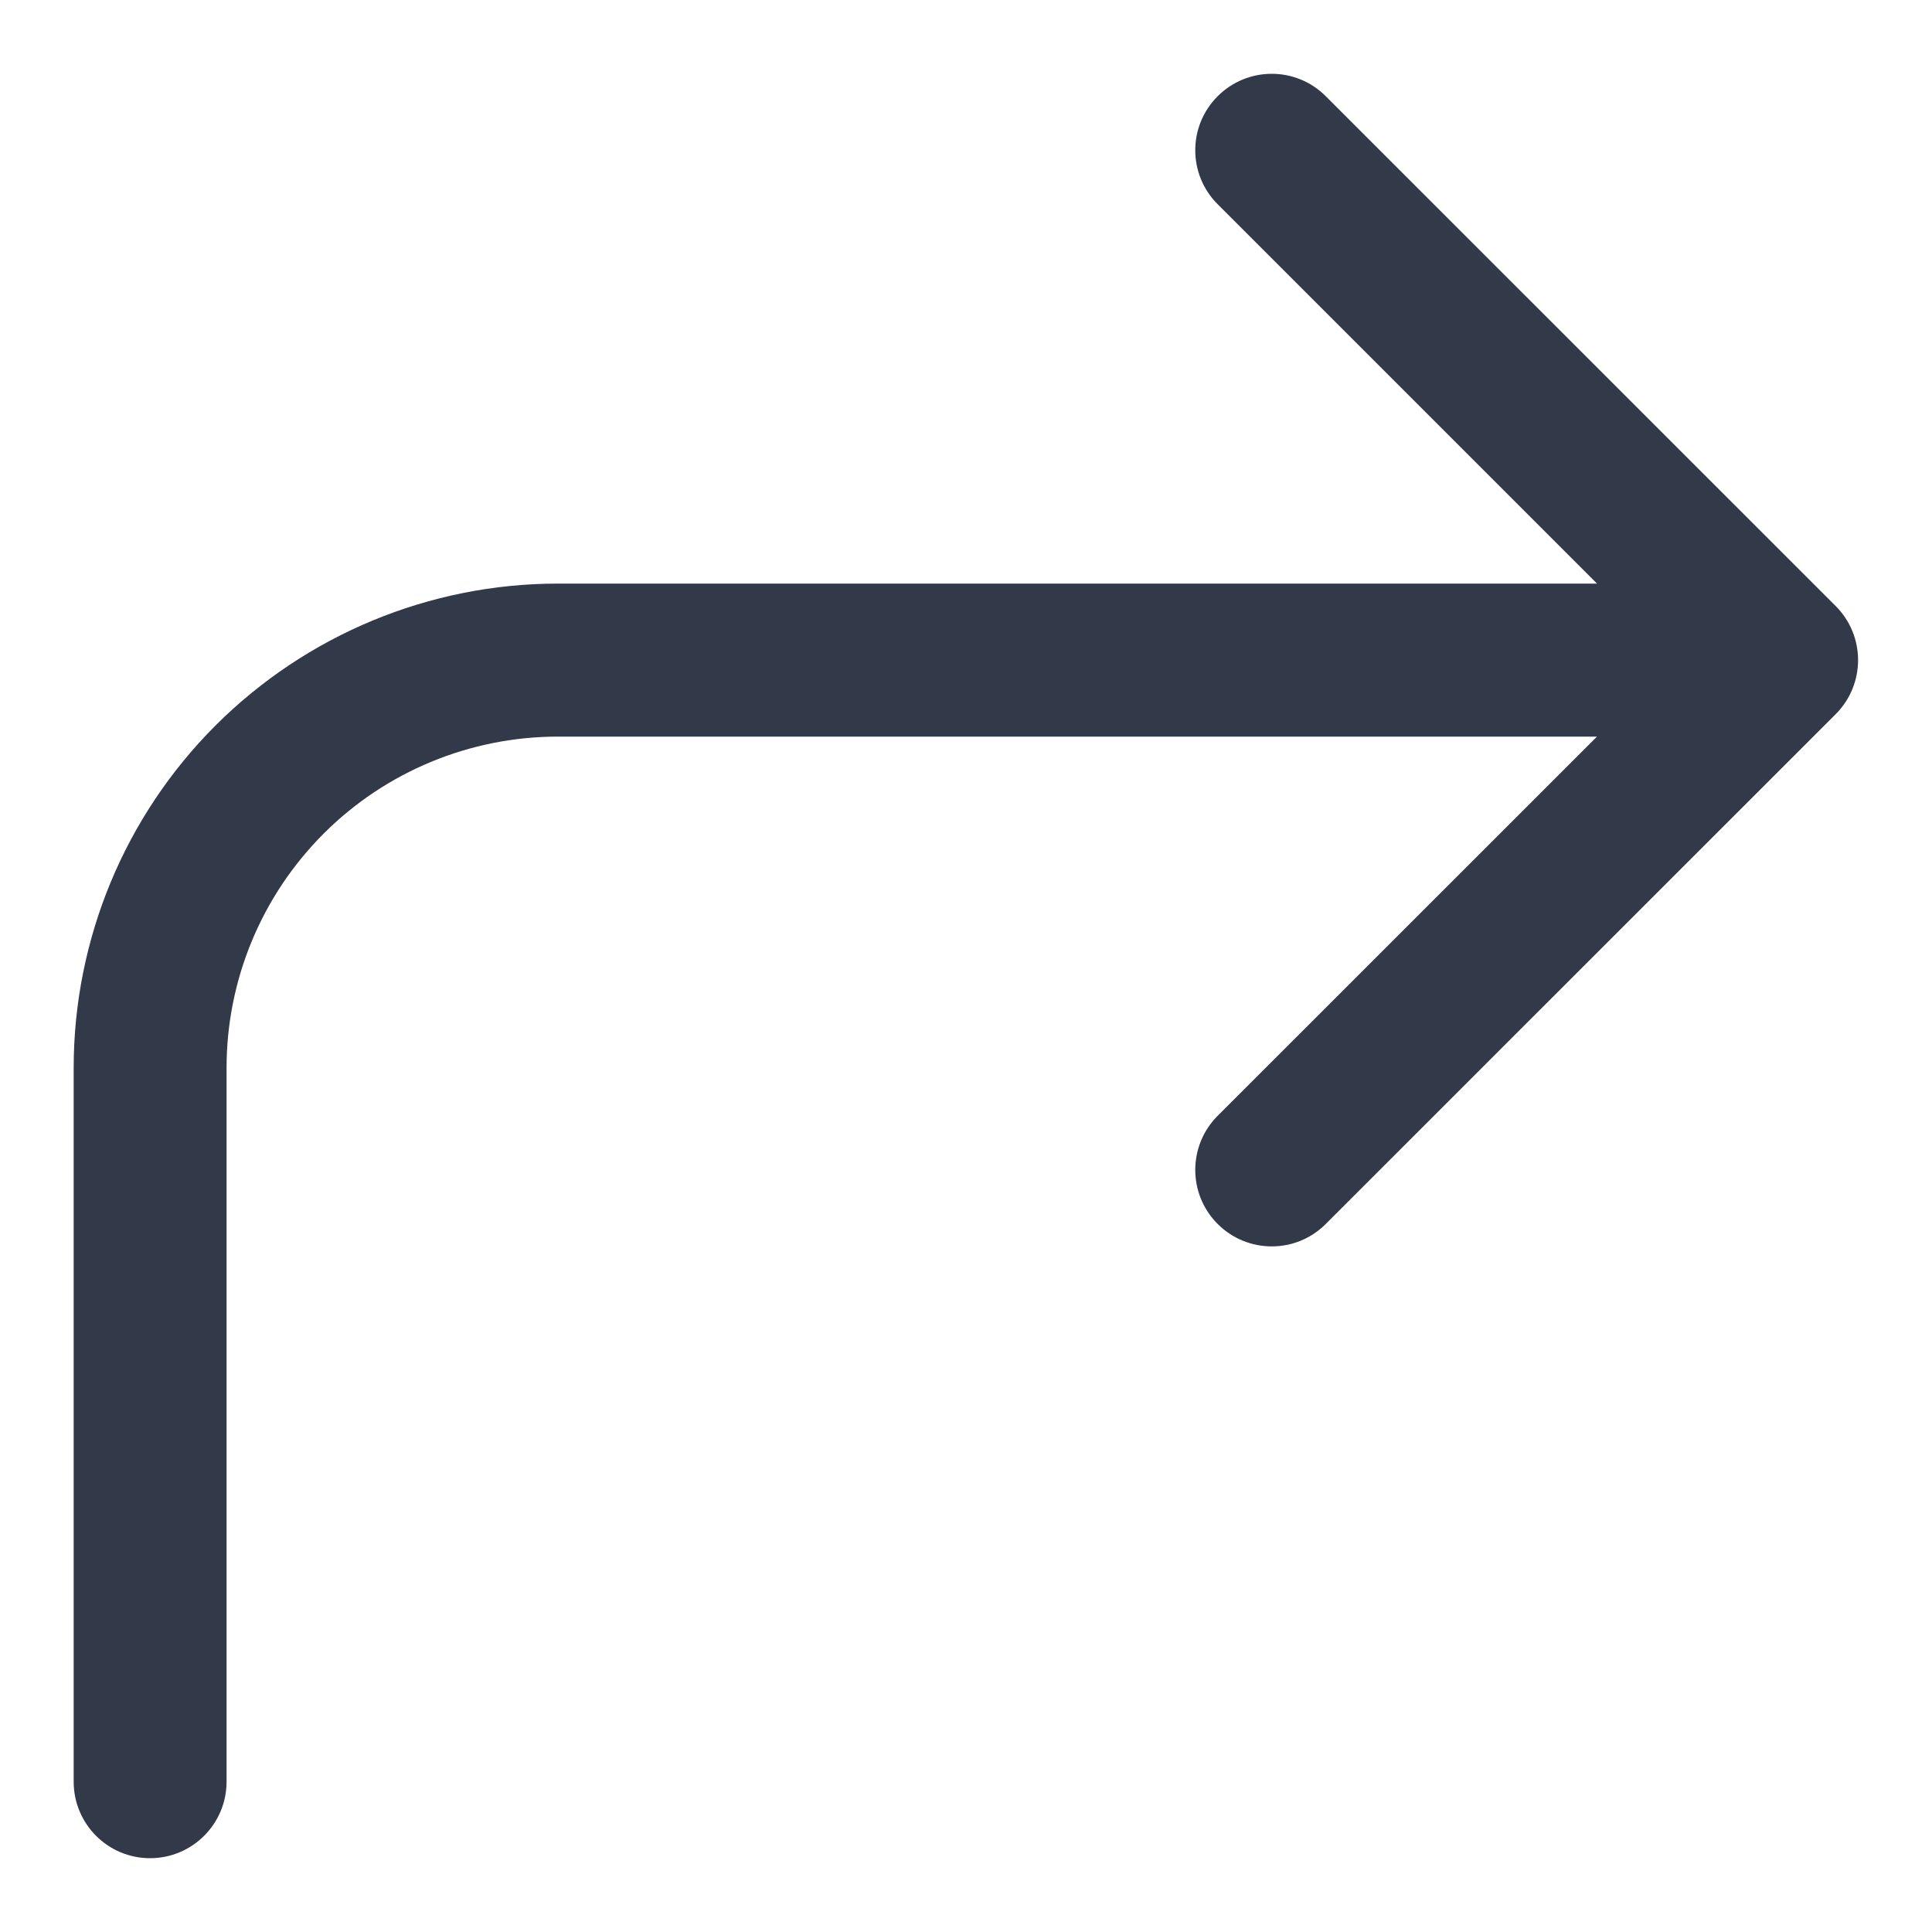
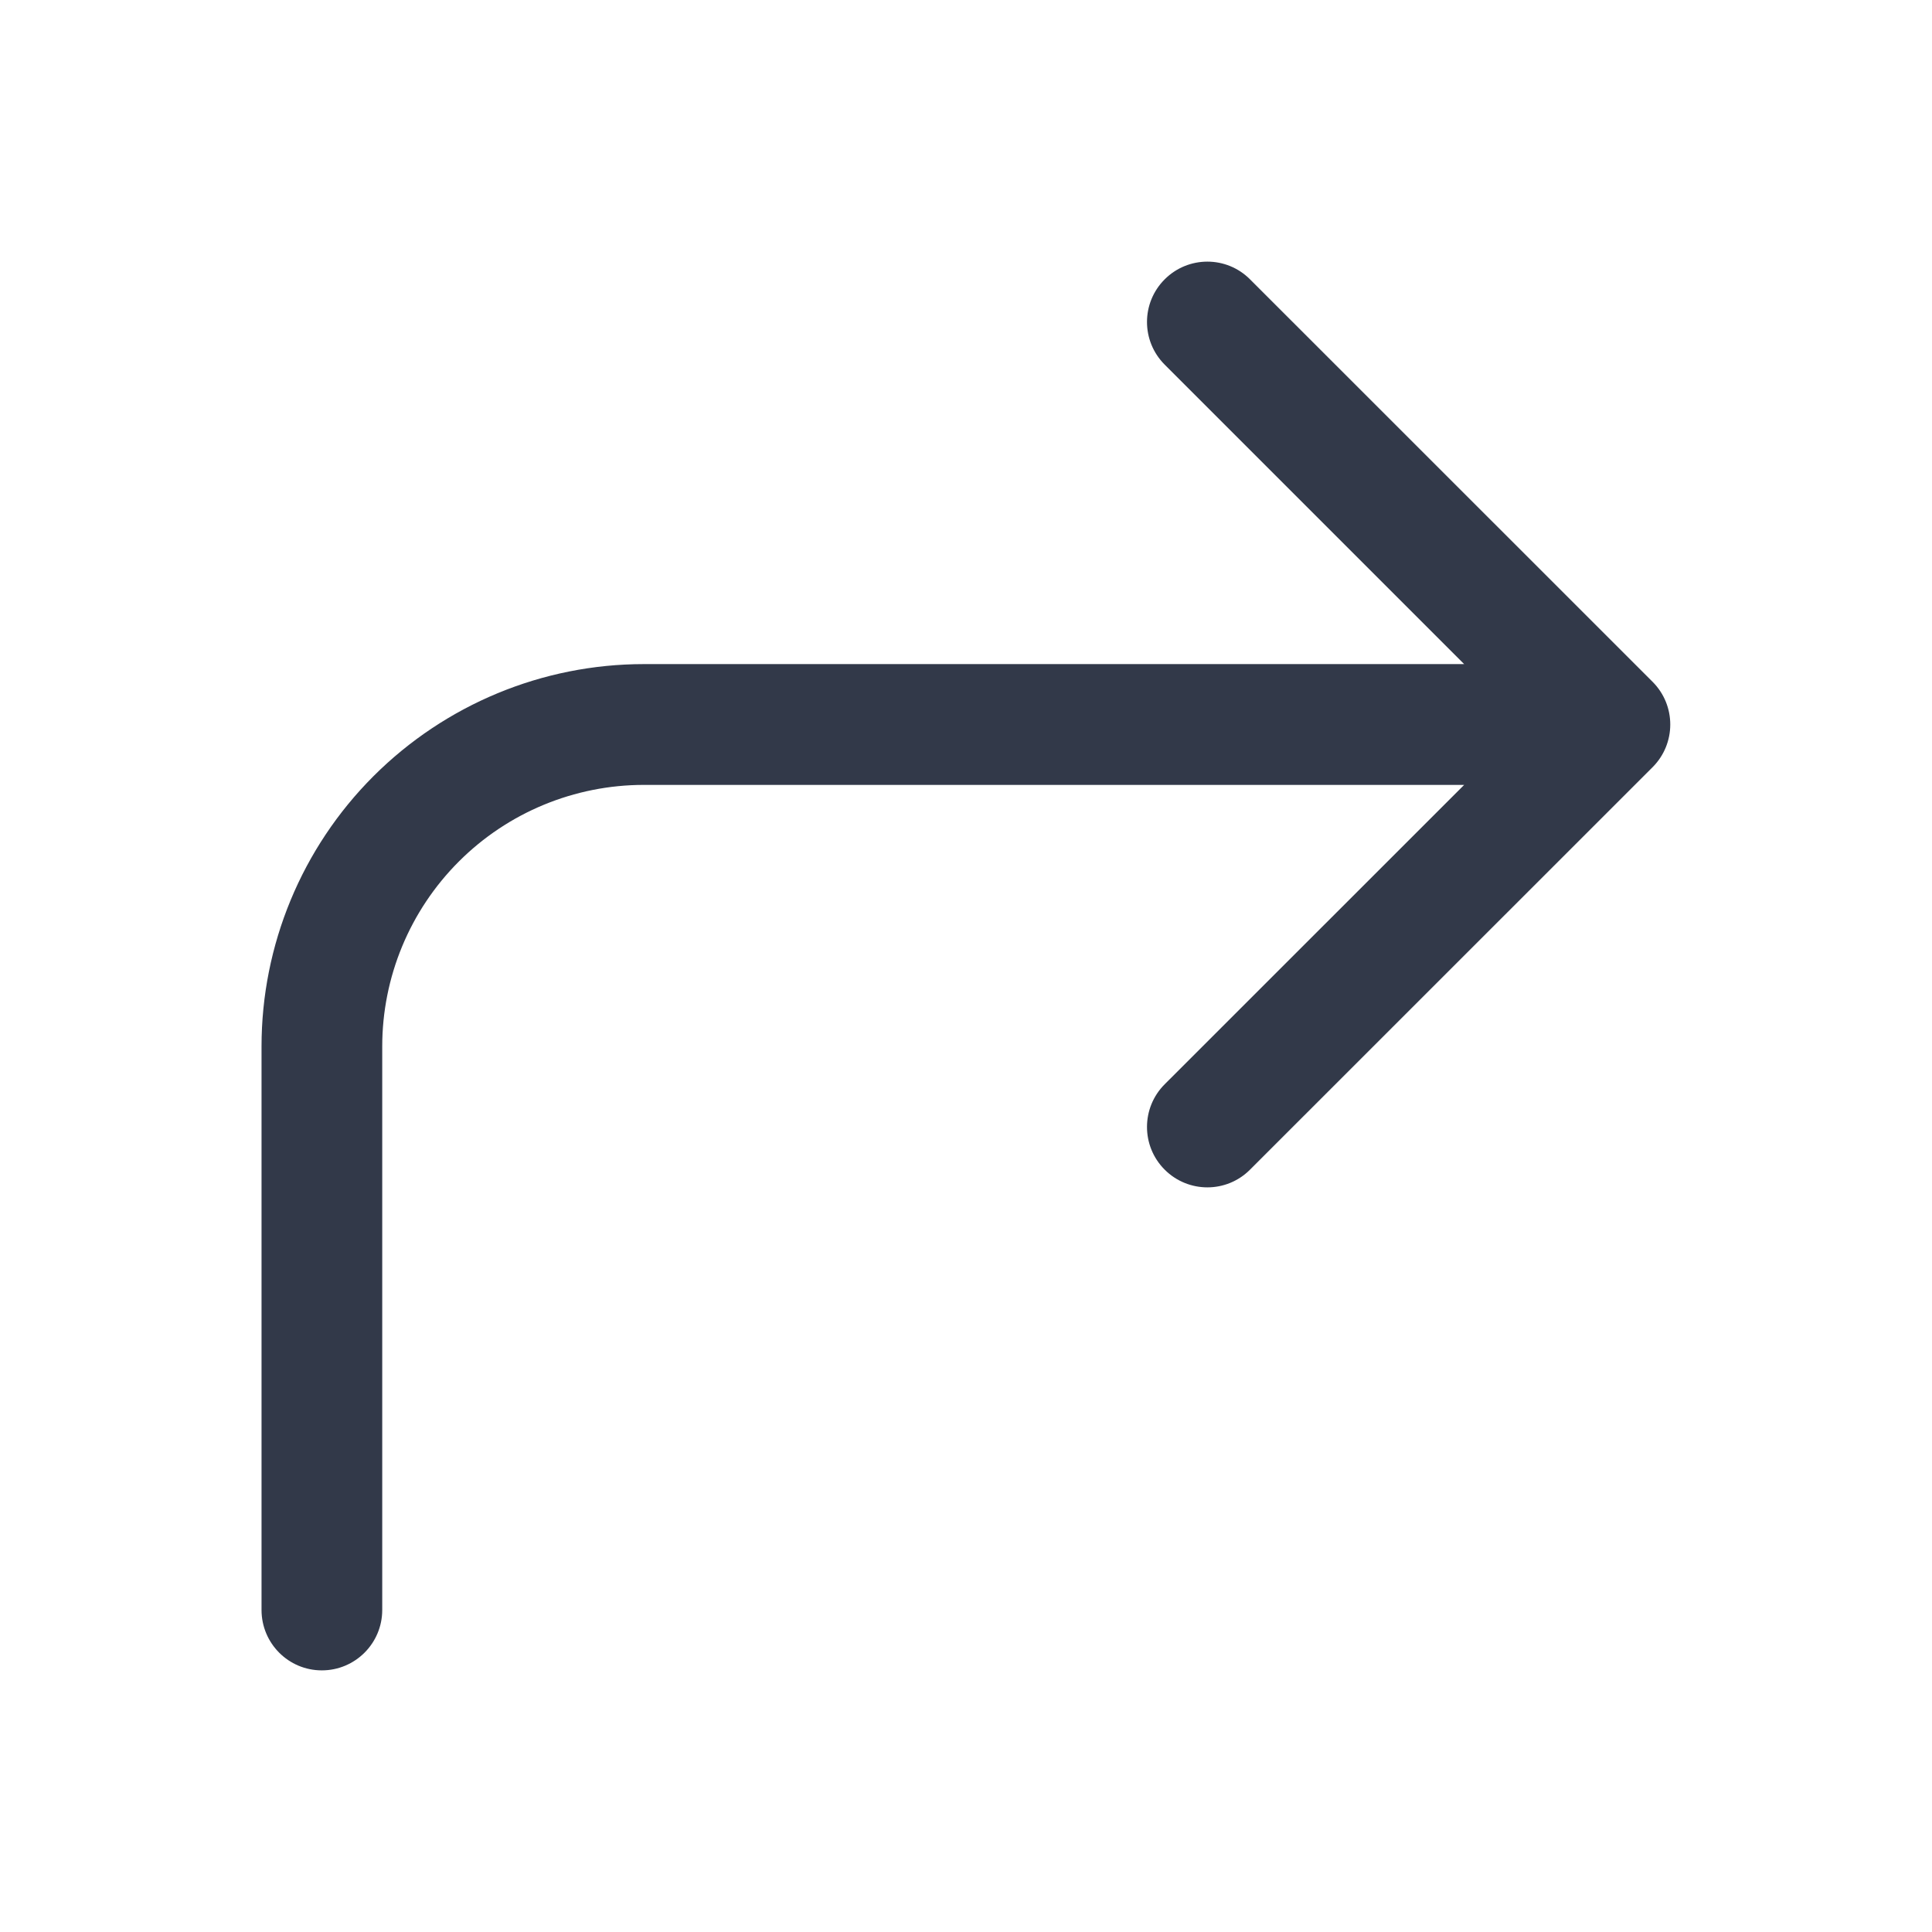
- <svg xmlns="http://www.w3.org/2000/svg" width="15" height="15" viewBox="0 0 15 15" fill="none">
-   <path d="M1.759 13.833V8.291C1.759 7.609 2.03 6.955 2.513 6.472C2.995 5.99 3.65 5.719 4.332 5.719H12.399L9.454 8.663C9.222 8.895 9.222 9.271 9.454 9.503C9.686 9.735 10.062 9.735 10.293 9.503L14.252 5.545C14.484 5.313 14.484 4.937 14.252 4.705L10.293 0.747C10.062 0.515 9.686 0.515 9.454 0.747C9.222 0.979 9.222 1.354 9.454 1.586L12.399 4.531H4.332C3.335 4.531 2.379 4.928 1.673 5.633C0.968 6.338 0.572 7.294 0.572 8.291V13.833C0.572 14.161 0.837 14.427 1.165 14.427C1.493 14.427 1.759 14.161 1.759 13.833Z" fill="#323949" />
+ <svg xmlns="http://www.w3.org/2000/svg" width="19" height="19" viewBox="0 0 19 19" fill="none">
+   <path d="M3.759 15.833V10.291C3.759 9.609 4.03 8.955 4.513 8.472C4.995 7.99 5.65 7.719 6.332 7.719H14.399L11.454 10.663C11.222 10.895 11.222 11.271 11.454 11.503C11.686 11.735 12.062 11.735 12.293 11.503L16.252 7.545C16.484 7.313 16.484 6.937 16.252 6.705L12.293 2.747C12.062 2.515 11.686 2.515 11.454 2.747C11.222 2.979 11.222 3.354 11.454 3.586L14.399 6.531H6.332C5.335 6.531 4.379 6.928 3.673 7.633C2.968 8.338 2.572 9.294 2.572 10.291V15.833C2.572 16.161 2.837 16.427 3.165 16.427C3.493 16.427 3.759 16.161 3.759 15.833Z" fill="#323949" />
</svg>
